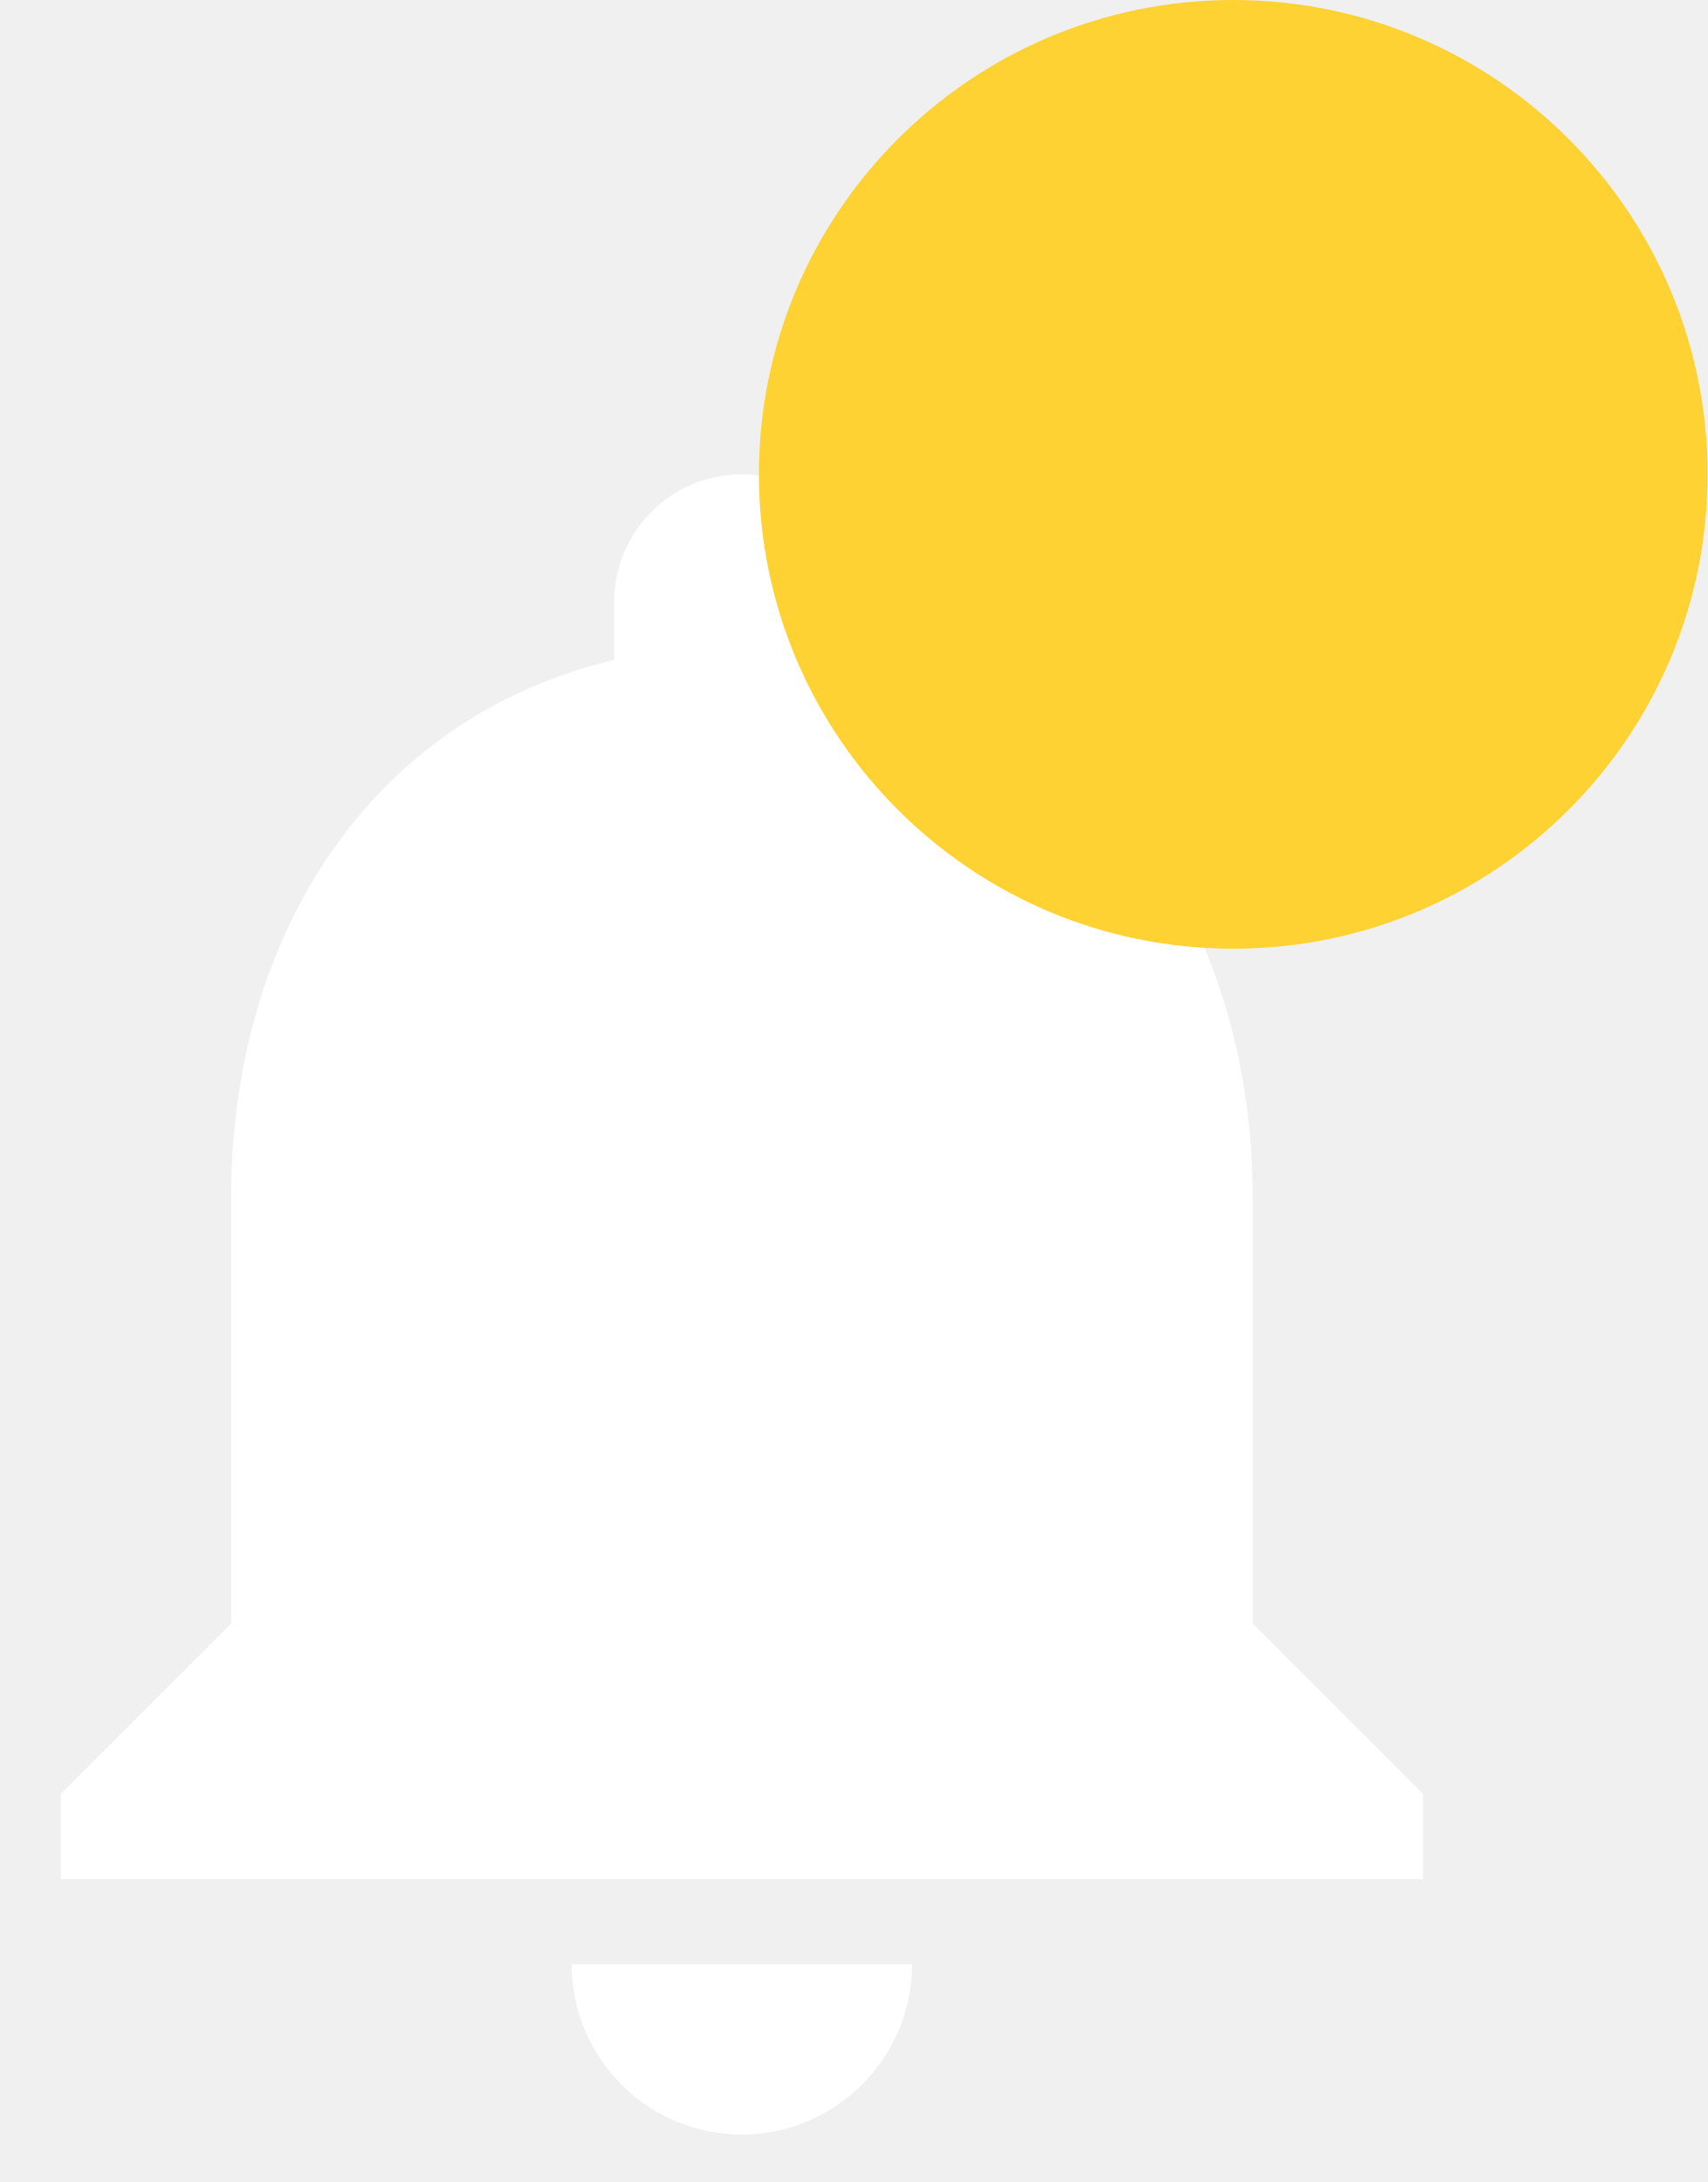
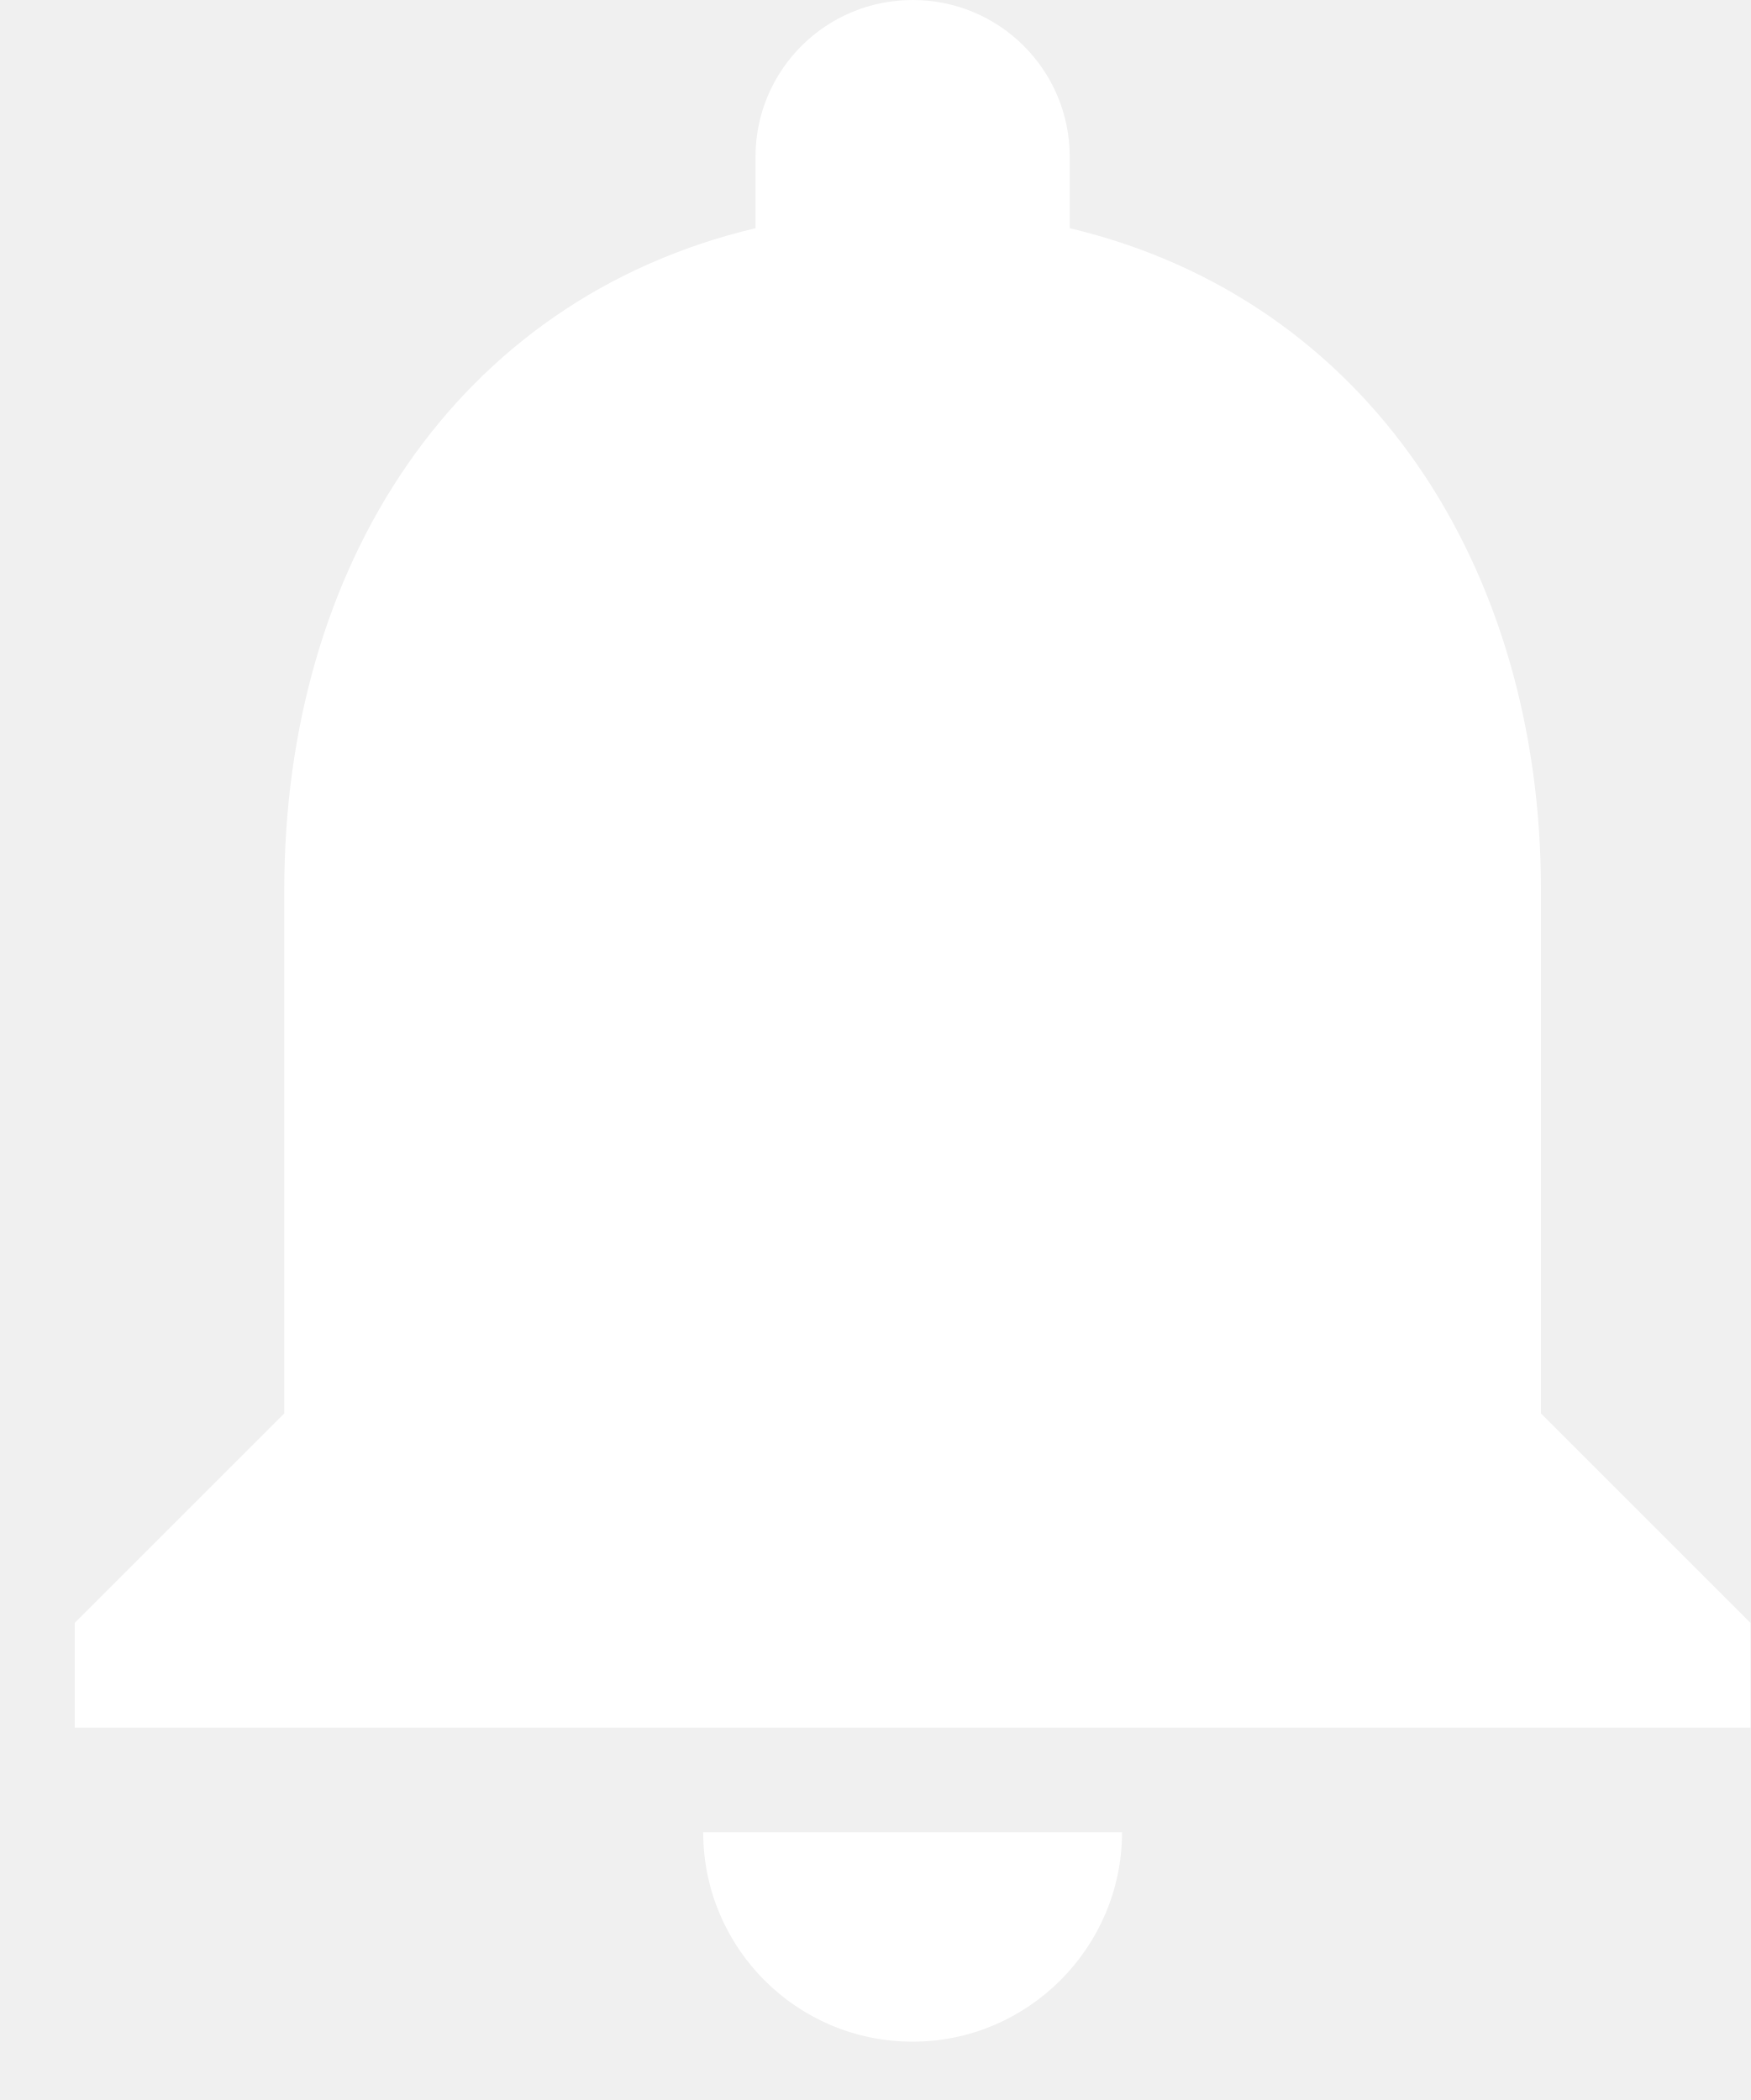
- <svg xmlns="http://www.w3.org/2000/svg" width="18" height="23" viewBox="0 0 18 23" fill="none">
-   <path d="M7.82 22.5C8.808 22.5 9.615 21.692 9.615 20.705H6.026C6.026 21.692 6.824 22.5 7.82 22.5ZM13.205 17.115V12.628C13.205 9.873 11.733 7.567 9.167 6.956V6.346C9.167 5.601 8.565 5 7.82 5C7.076 5 6.474 5.601 6.474 6.346V6.956C3.899 7.567 2.436 9.864 2.436 12.628V17.115L0.641 18.91V19.808H15V18.91L13.205 17.115Z" fill="white" />
-   <circle cx="13" cy="5" r="5" fill="#FFD233" />
+ <svg xmlns="http://www.w3.org/2000/svg" width="15" height="18" viewBox="0 0 15 18" fill="none">
+   <path d="M7.821 17.5C8.808 17.5 9.615 16.692 9.615 15.705H6.026C6.026 16.692 6.824 17.5 7.821 17.5ZM13.205 12.115V7.628C13.205 4.873 11.733 2.567 9.167 1.956V1.346C9.167 0.601 8.565 0 7.821 0C7.076 0 6.474 0.601 6.474 1.346V1.956C3.899 2.567 2.436 4.864 2.436 7.628V12.115L0.641 13.91V14.808H15V13.91L13.205 12.115Z" fill="white" />
</svg>
